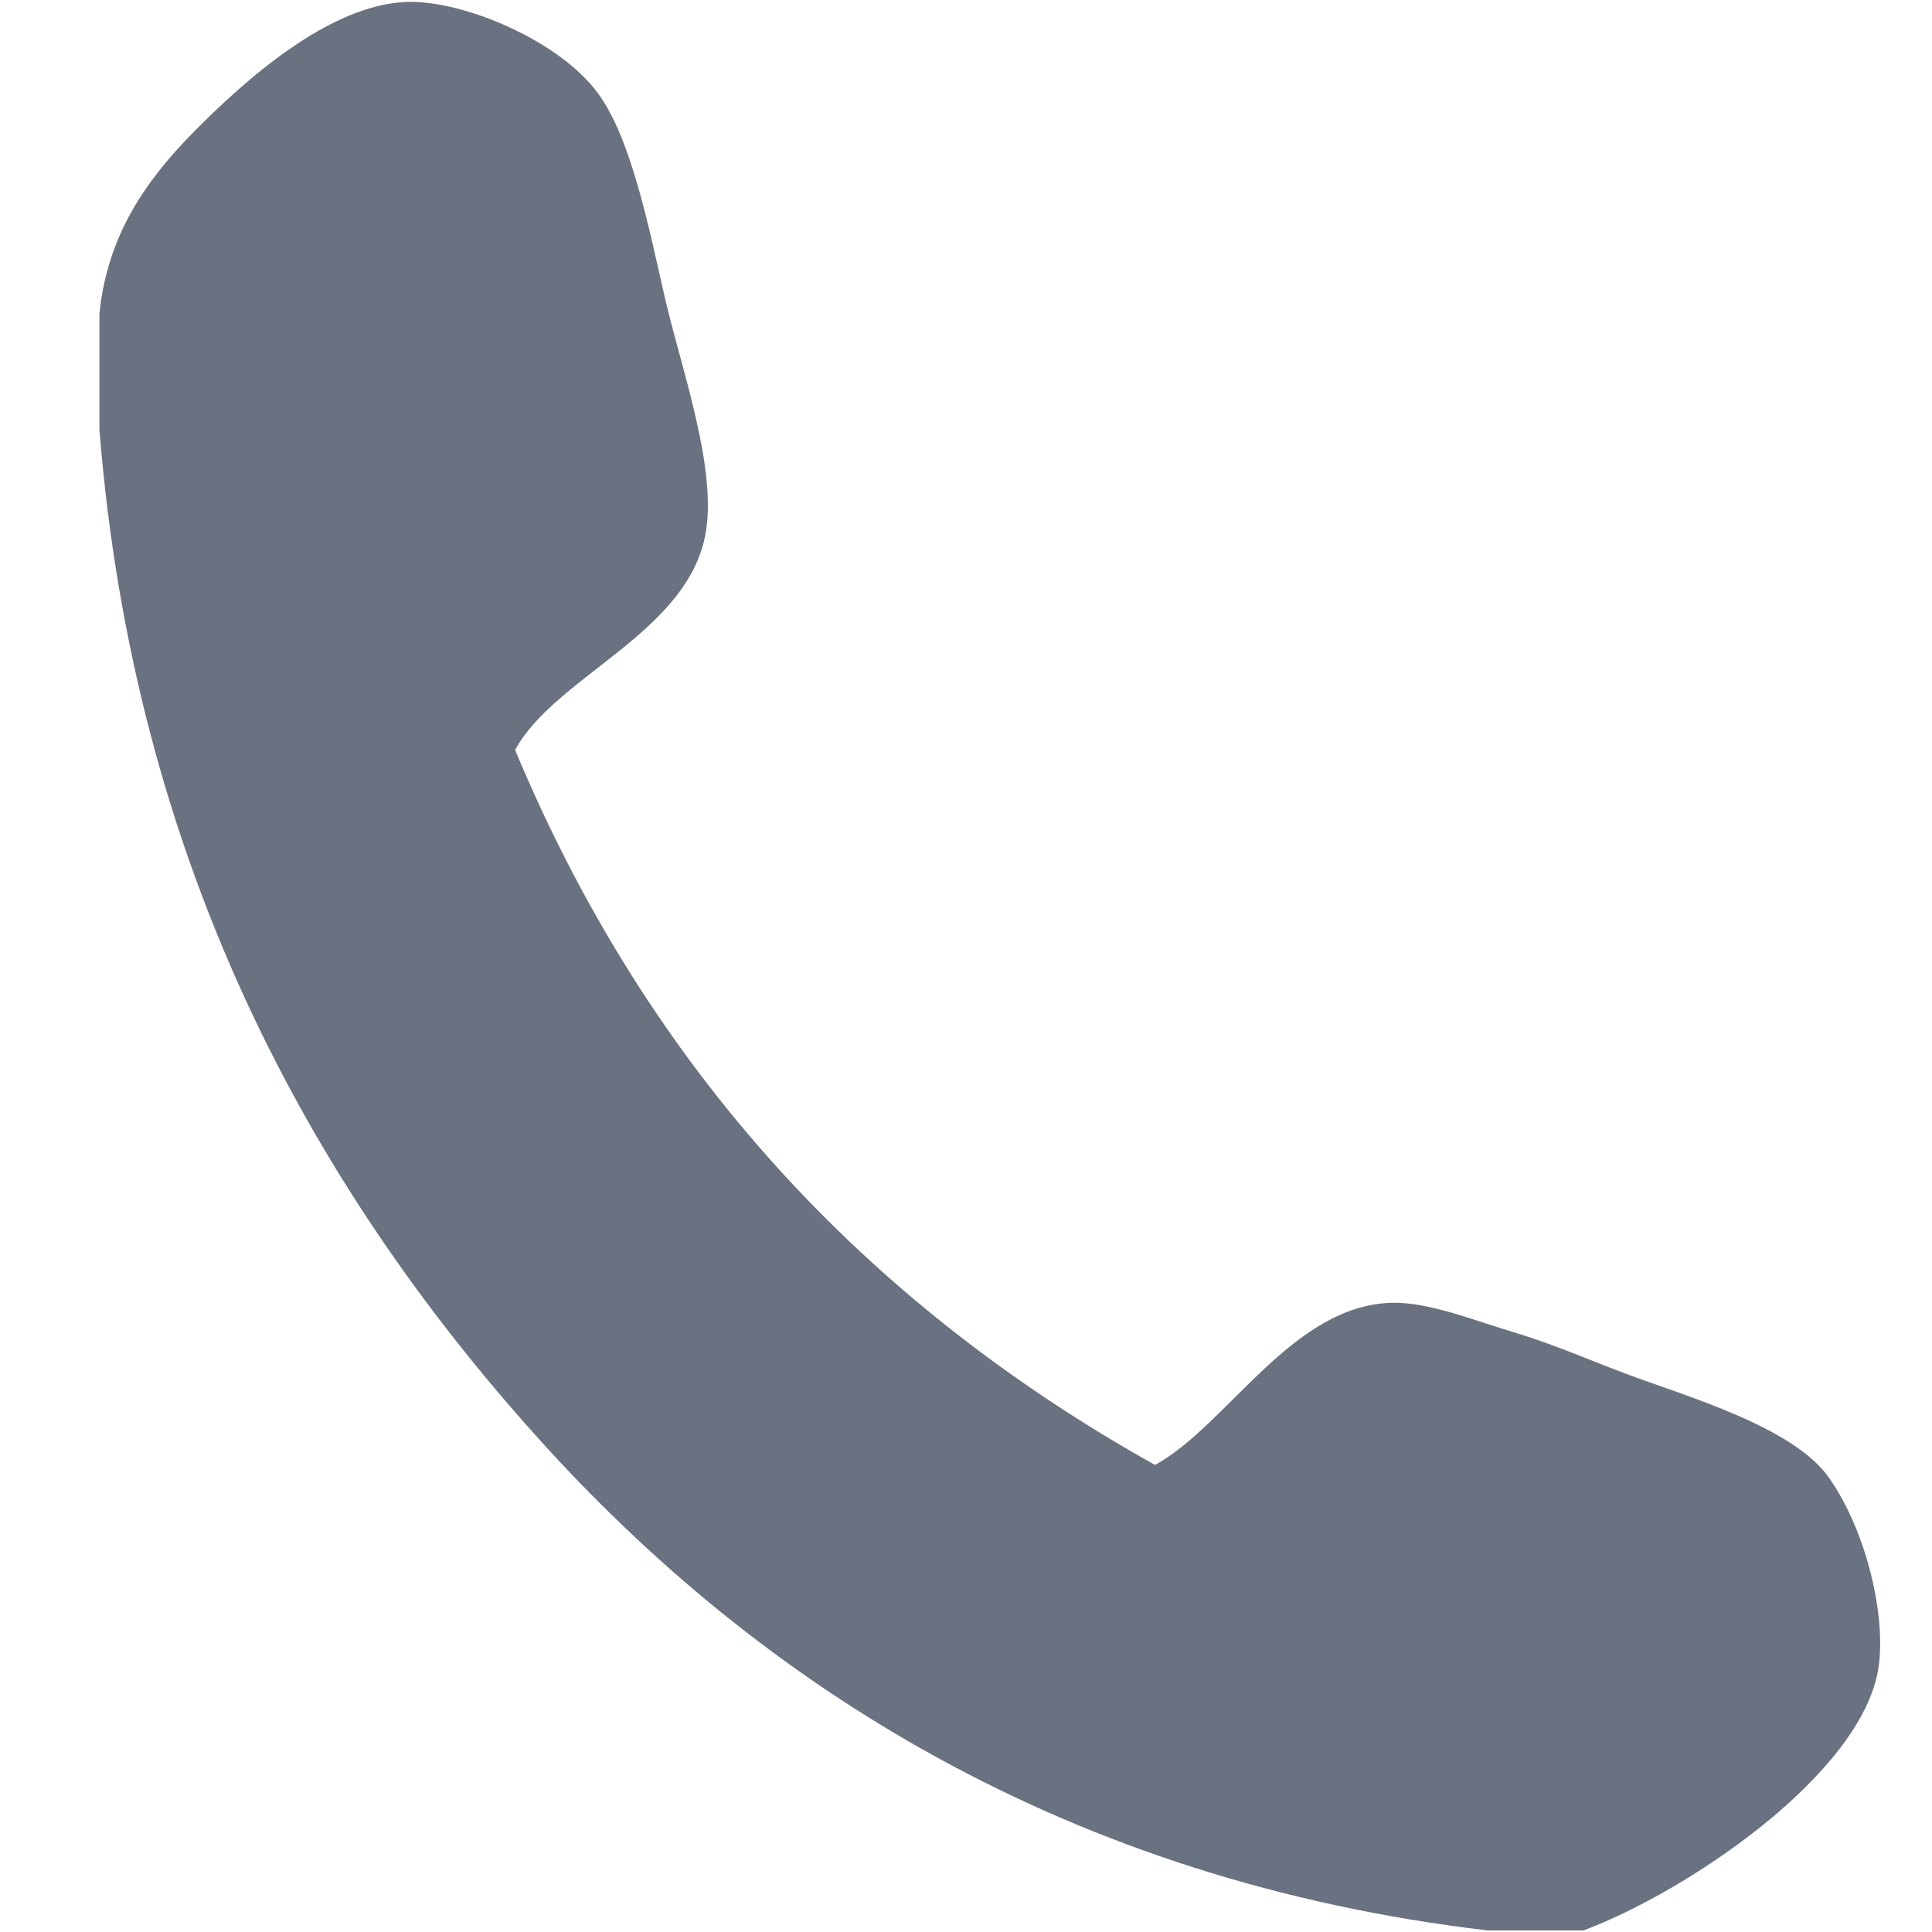
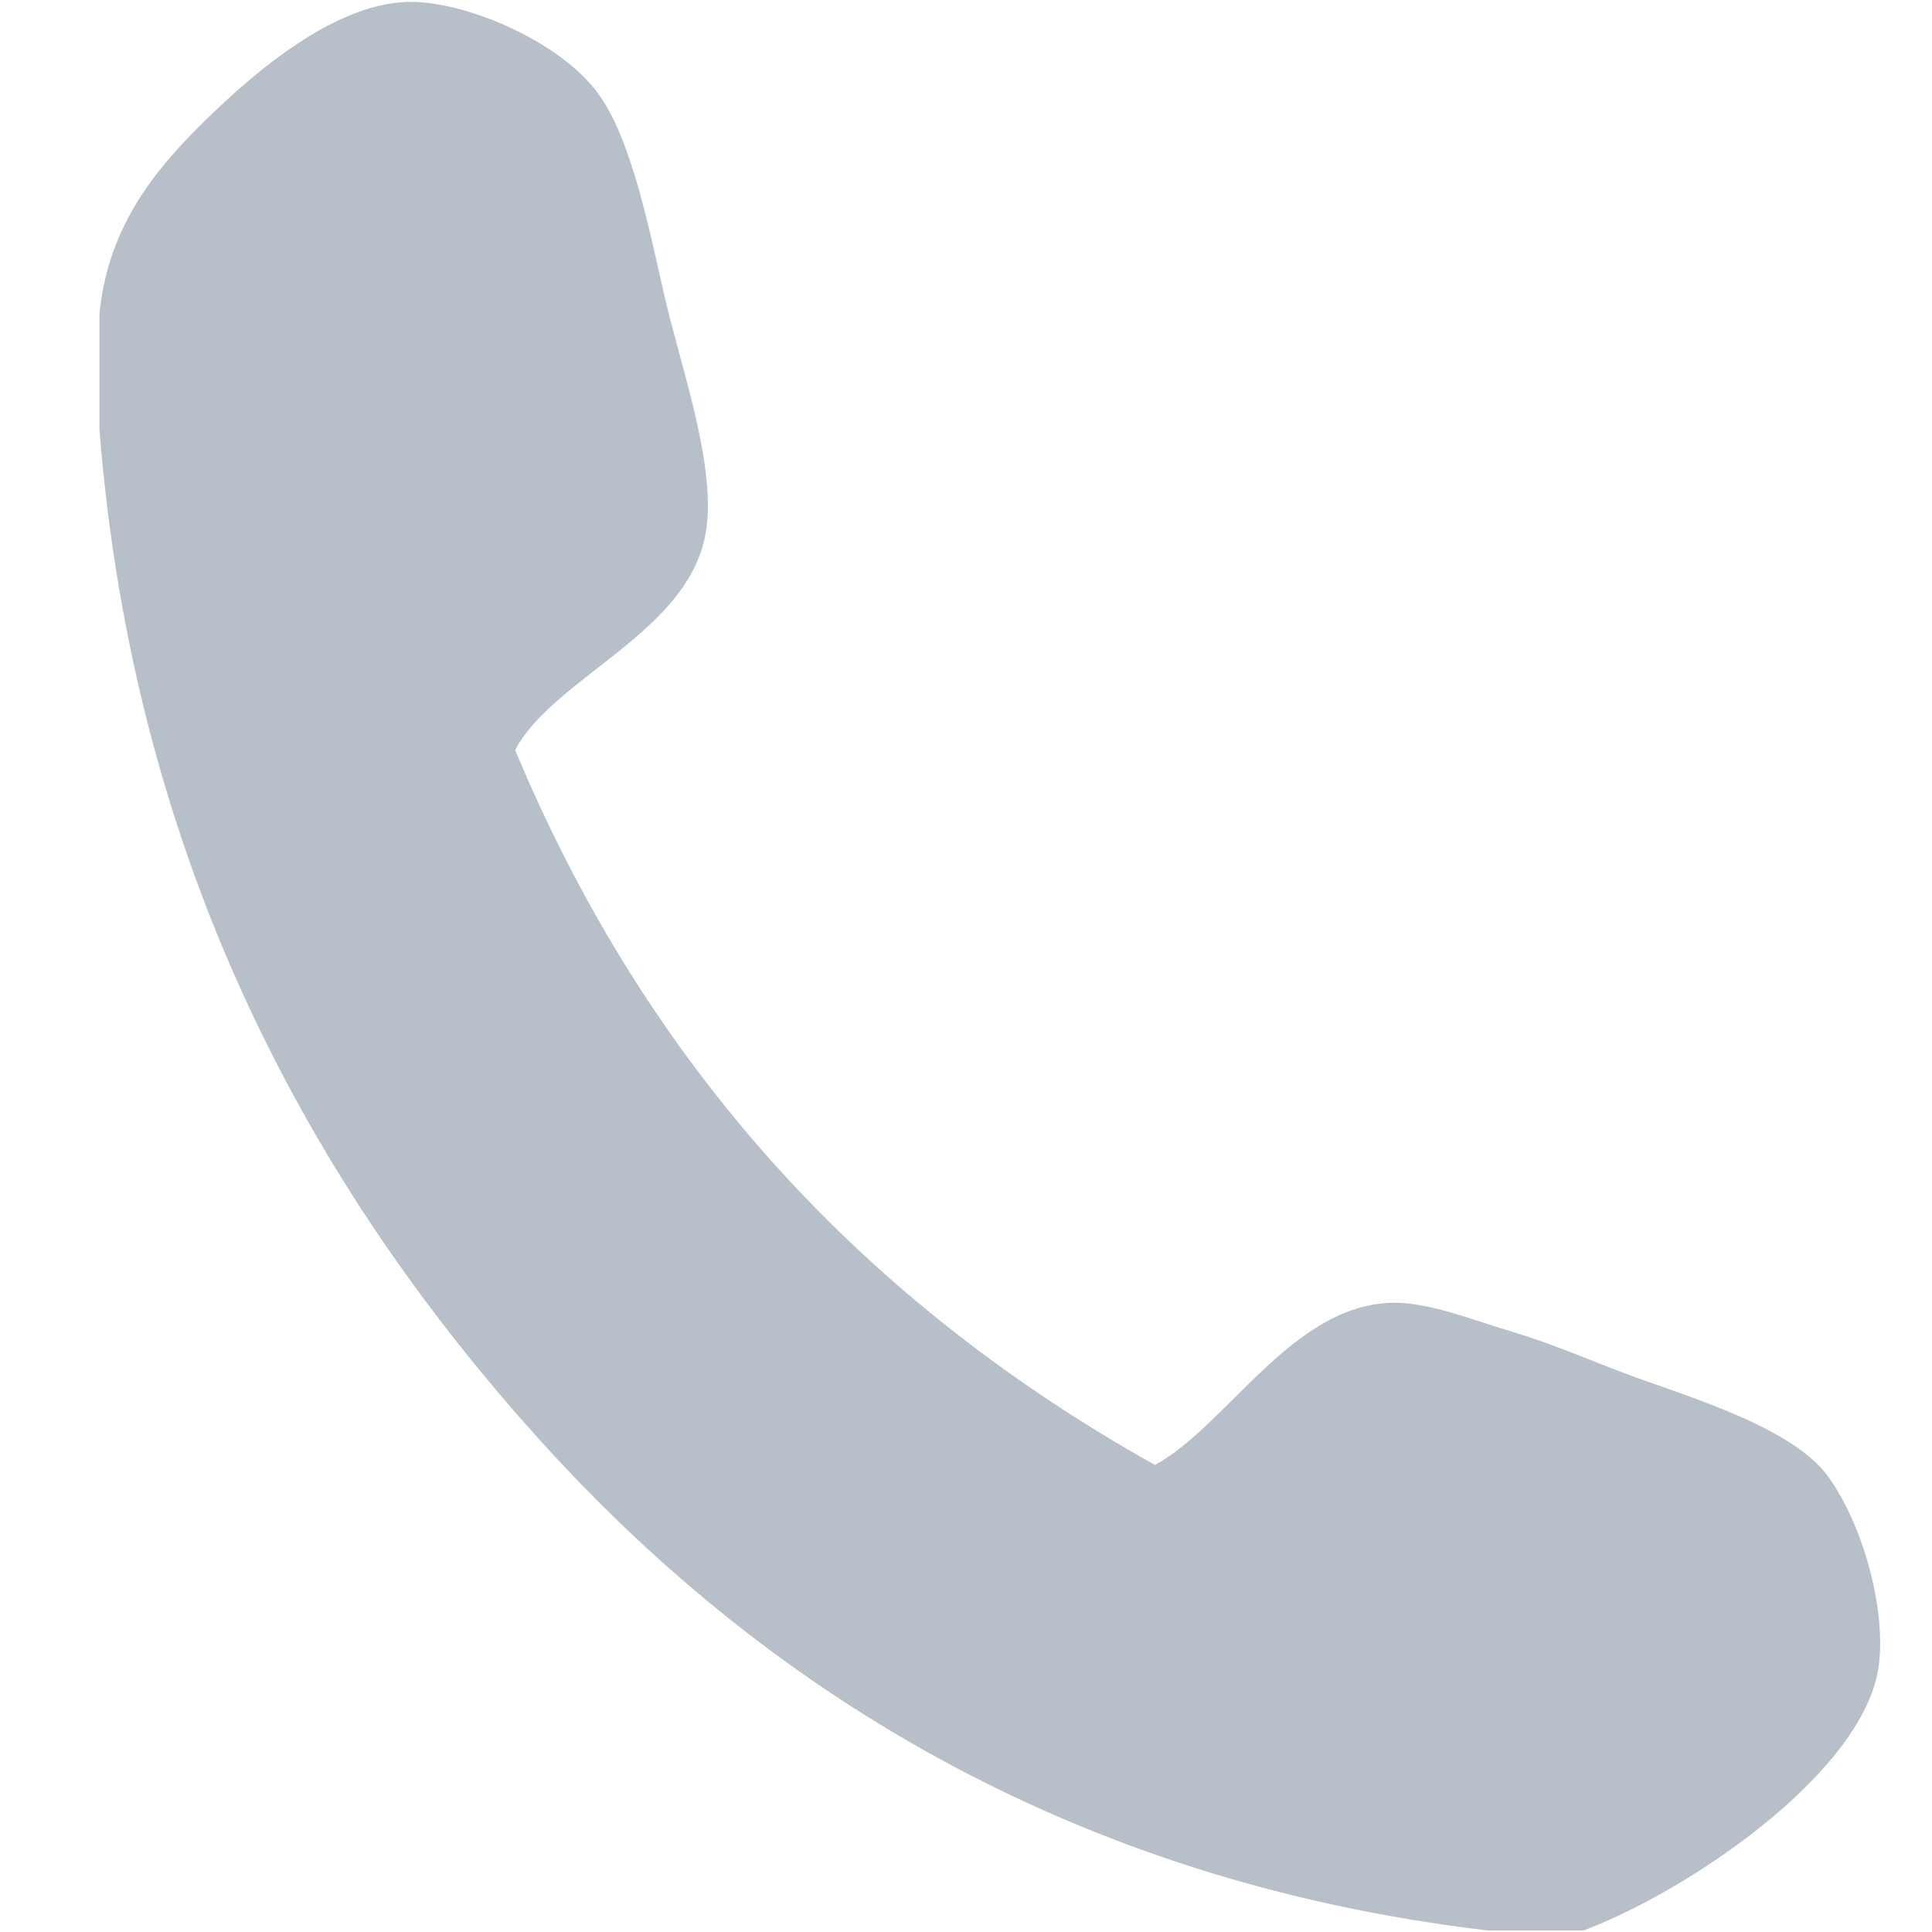
<svg xmlns="http://www.w3.org/2000/svg" width="19" height="19" viewBox="0 0 19 19">
-   <path fill="#6a7180" d="M15.572 18.985h-.941c-4.129-.488-7.157-2.408-9.359-4.864C3.062 11.66 1.318 8.492.978 4.228V3.084c.078-.774.459-1.304.898-1.757C2.425.766 3.25.044 4.002.019c.554-.018 1.5.38 1.879.899.329.446.504 1.339.656 2.003.154.671.505 1.643.408 2.289-.148 1.007-1.487 1.434-1.879 2.166 1.307 3.135 3.443 5.439 6.293 7.031.715-.392 1.346-1.572 2.332-1.595.359-.009.818.178 1.184.286.402.121.75.275 1.104.408.596.224 1.648.521 2.004 1.021.365.513.57 1.356.49 1.879-.164 1.041-1.879 2.197-2.901 2.579z" />
+   <path fill="#b7bfc8" d="M15.572 18.985h-.941c-4.129-.488-7.157-2.408-9.359-4.864C3.062 11.66 1.318 8.492.978 4.228V3.084c.078-.774.459-1.304.898-1.757C2.425.766 3.25.044 4.002.019c.554-.018 1.5.38 1.879.899.329.446.504 1.339.656 2.003.154.671.505 1.643.408 2.289-.148 1.007-1.487 1.434-1.879 2.166 1.307 3.135 3.443 5.439 6.293 7.031.715-.392 1.346-1.572 2.332-1.595.359-.009.818.178 1.184.286.402.121.75.275 1.104.408.596.224 1.648.521 2.004 1.021.365.513.57 1.356.49 1.879-.164 1.041-1.879 2.197-2.901 2.579z" />
</svg>
